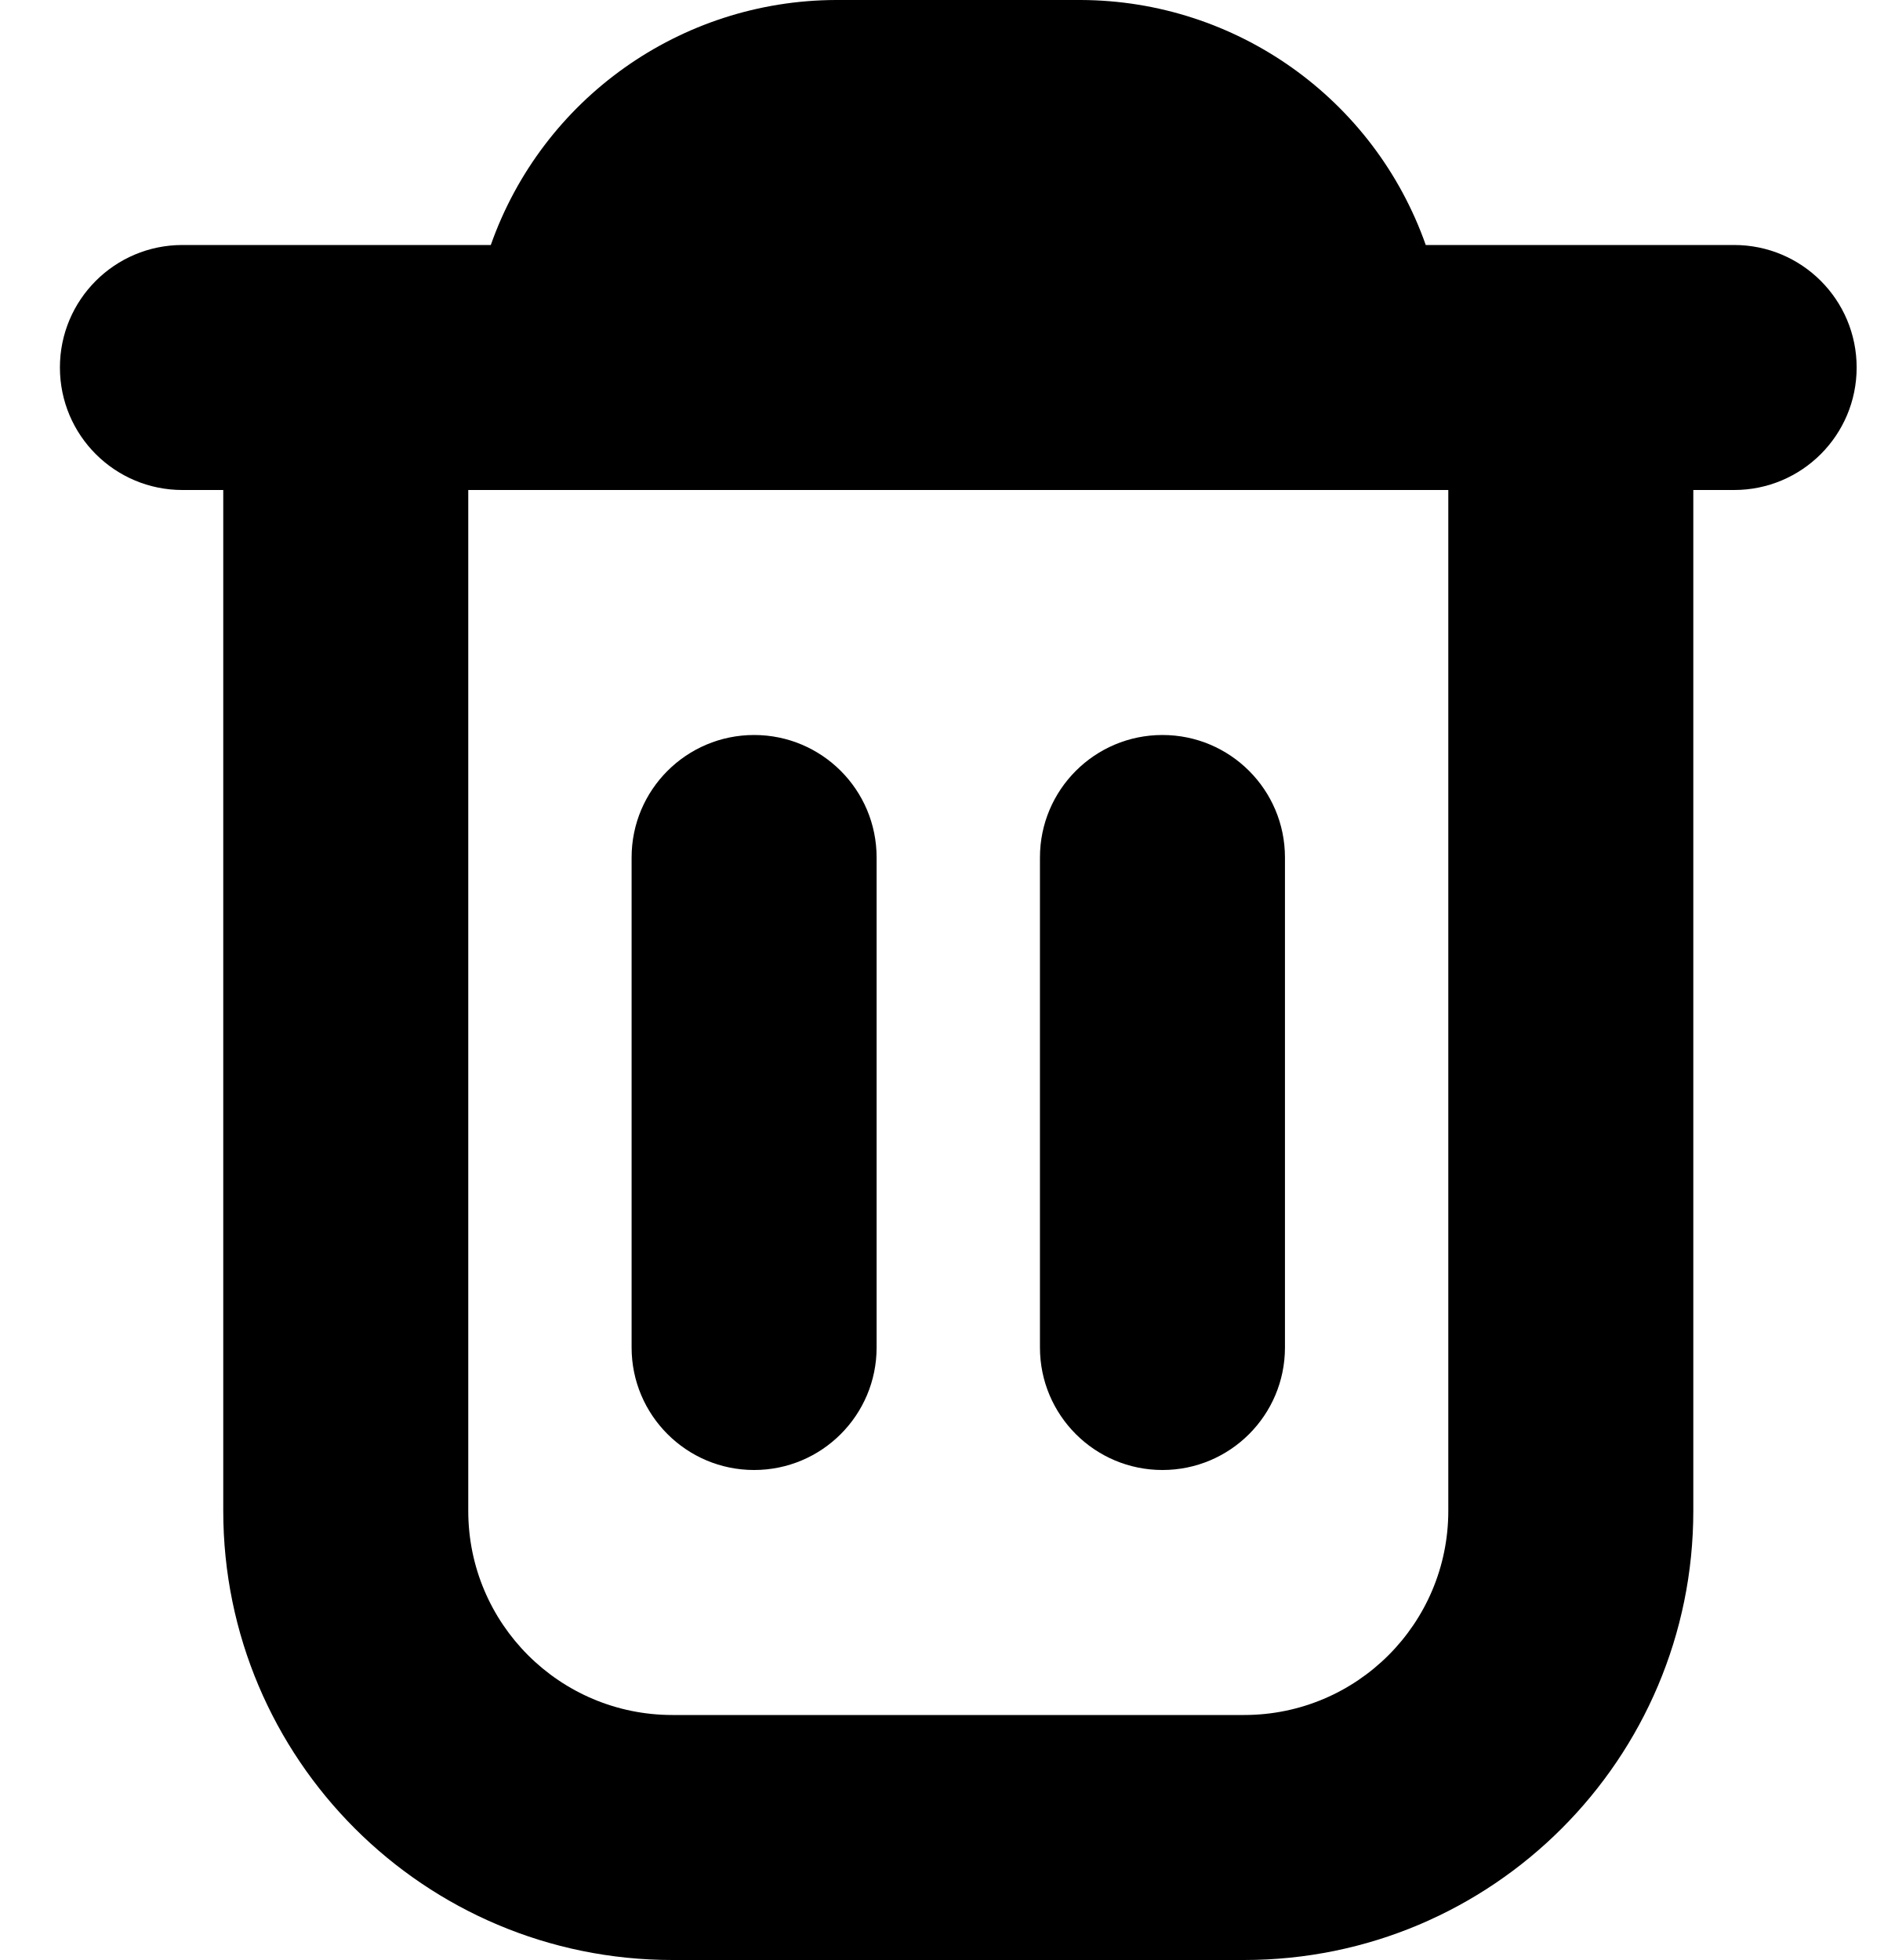
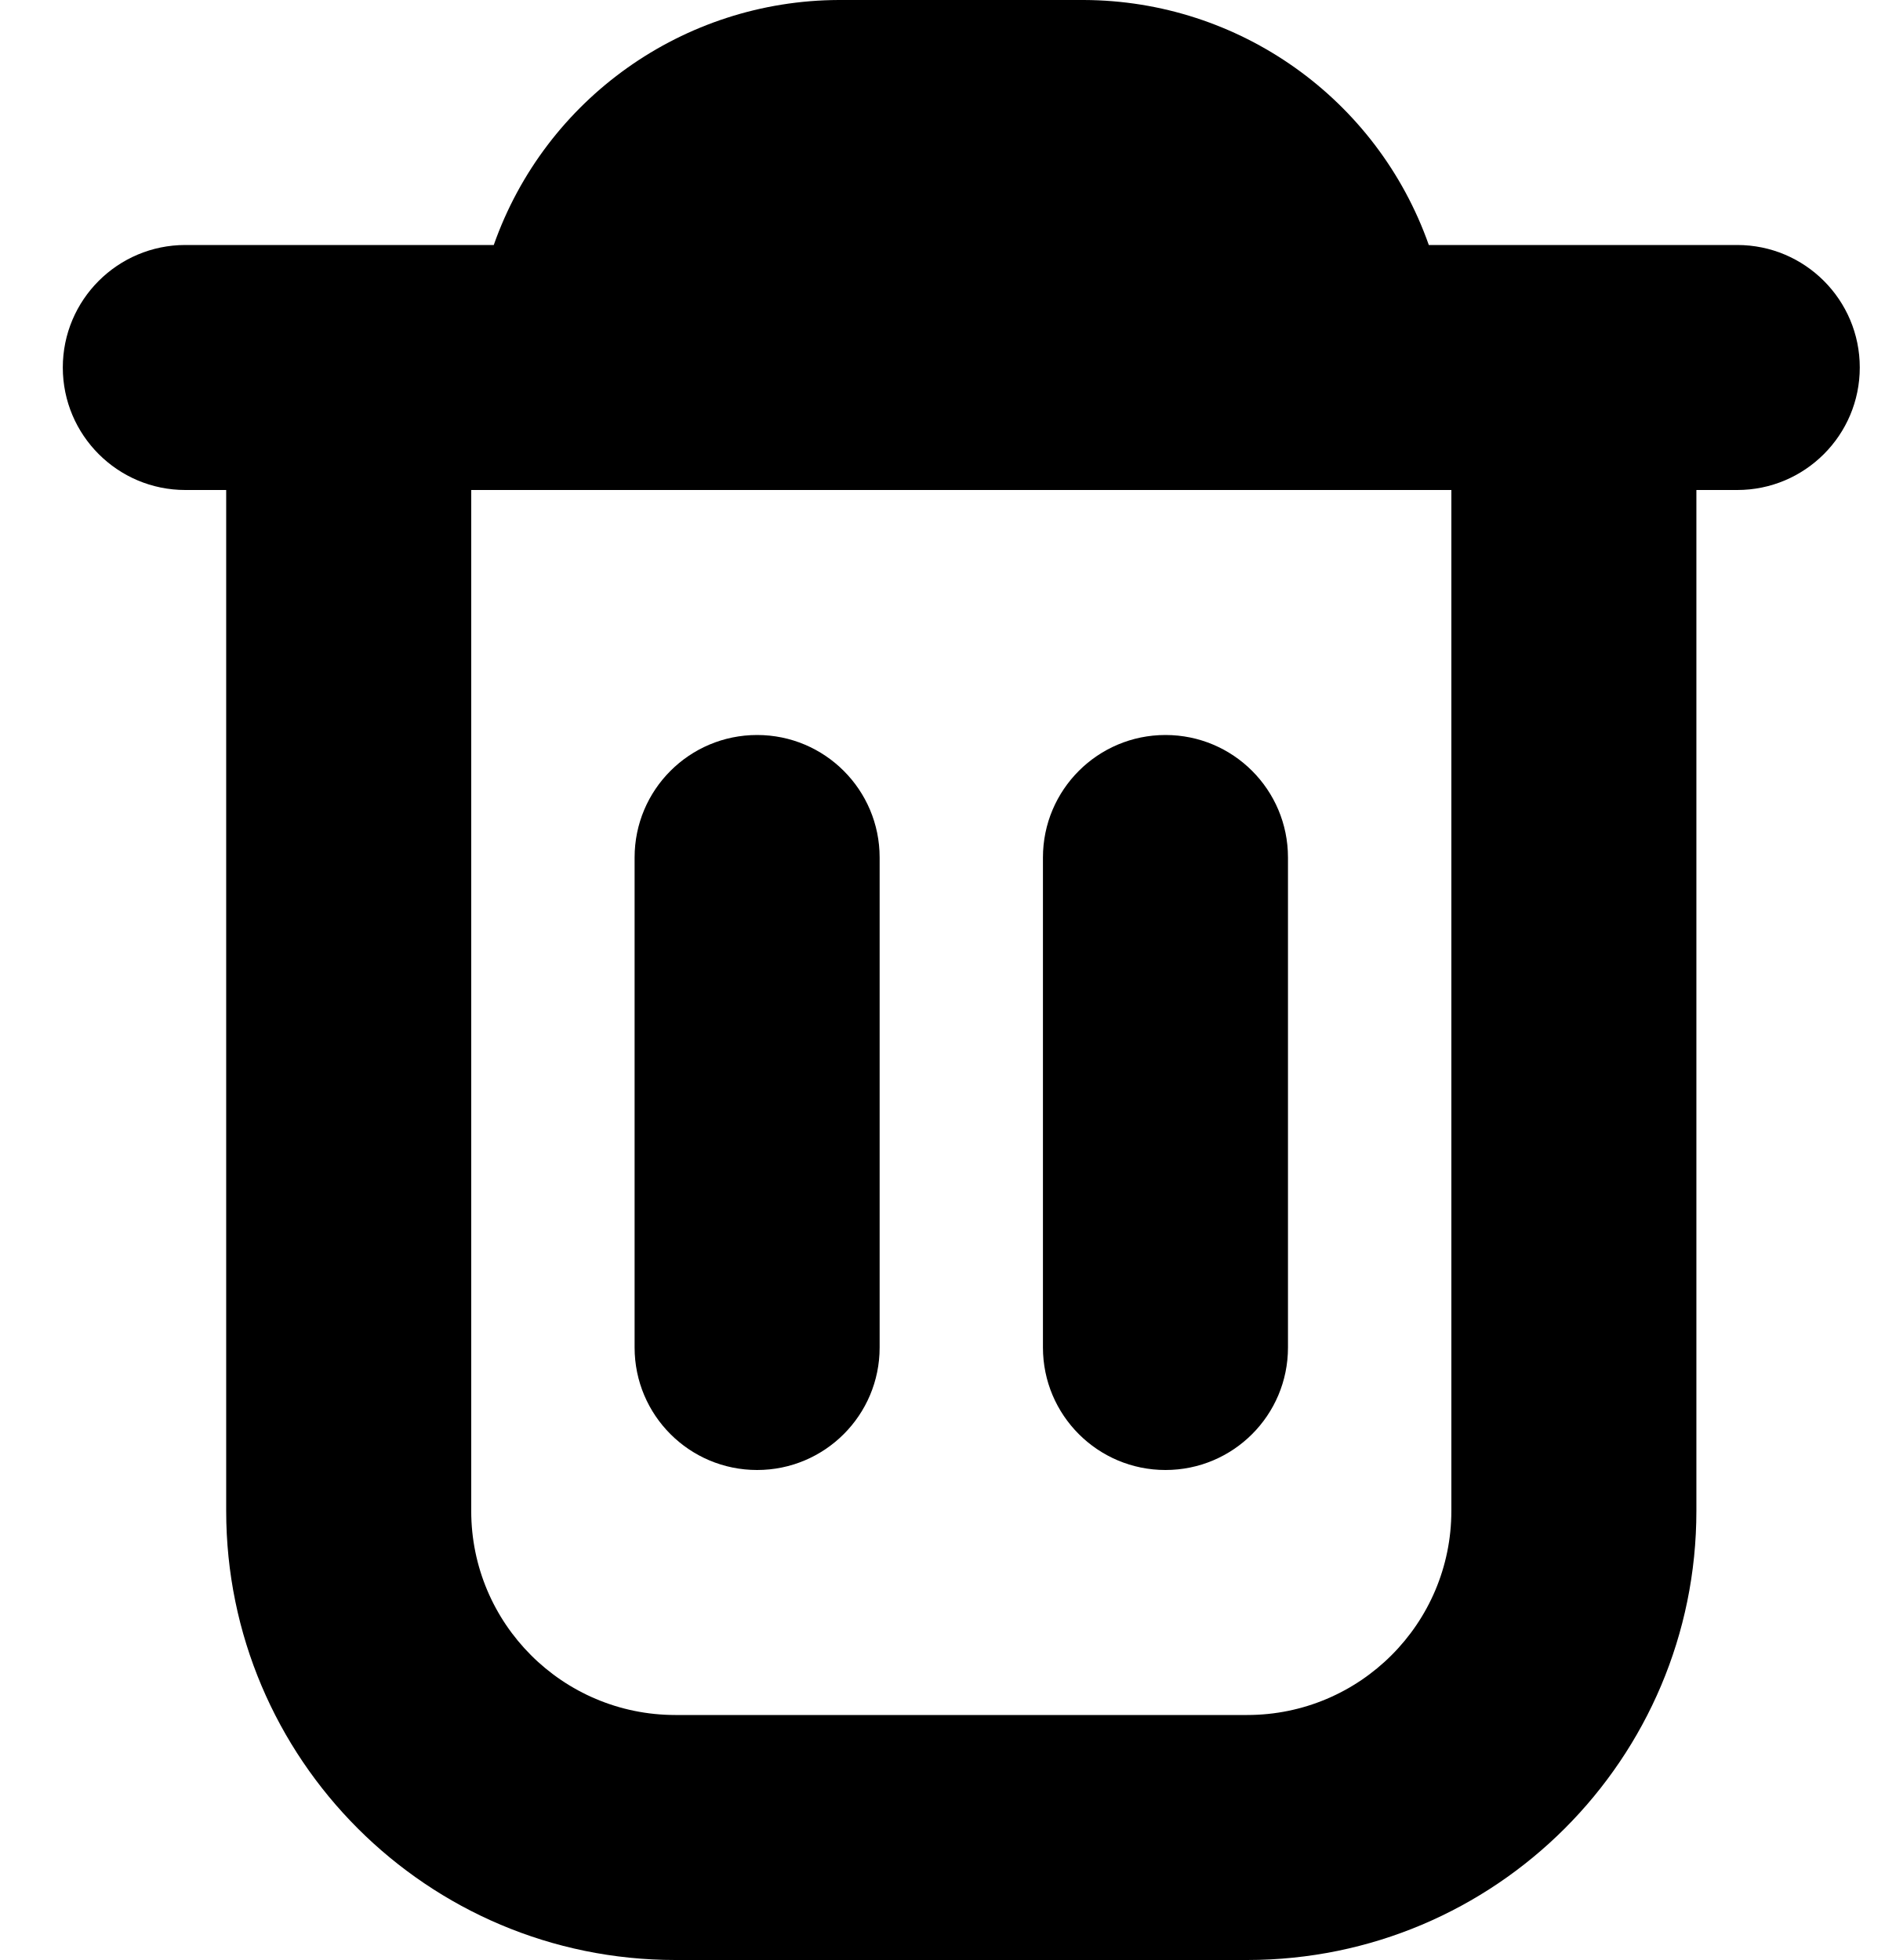
- <svg xmlns="http://www.w3.org/2000/svg" width="29" height="30" viewBox="0 0 29 30" fill="none">
-   <path fill-rule="evenodd" clip-rule="evenodd" d="M28.417 5.625C28.417 4.589 27.578 3.75 26.542 3.75H21.822C21.032 1.509 18.918 0.008 16.542 0H12.792C10.416 0.008 8.302 1.509 7.512 3.75H2.792C1.756 3.75 0.917 4.589 0.917 5.625C0.917 6.661 1.756 7.5 2.792 7.5H3.417V23.125C3.417 26.922 6.495 30 10.292 30H19.042C22.839 30 25.917 26.922 25.917 23.125V7.5H26.542C27.578 7.5 28.417 6.661 28.417 5.625ZM22.167 23.125C22.167 24.851 20.768 26.25 19.042 26.25H10.292C8.566 26.25 7.167 24.851 7.167 23.125V7.5H22.167V23.125ZM11.542 22.5C12.578 22.5 13.417 21.66 13.417 20.625V13.125C13.417 12.089 12.578 11.25 11.542 11.25C10.507 11.25 9.667 12.089 9.667 13.125V20.625C9.667 21.66 10.507 22.5 11.542 22.5ZM19.667 20.625C19.667 21.66 18.828 22.5 17.792 22.5C16.756 22.5 15.917 21.66 15.917 20.625V13.125C15.917 12.089 16.756 11.25 17.792 11.25C18.828 11.25 19.667 12.089 19.667 13.125V20.625Z" fill="black" />
+ <svg xmlns="http://www.w3.org/2000/svg" width="25" height="26" viewBox="0 0 25 26" fill="none">
+   <path fill-rule="evenodd" clip-rule="evenodd" d="M24.667 4.875C24.667 3.978 23.939 3.25 23.042 3.25H18.951C18.266 1.308 16.434 0.007 14.375 0H11.125C9.066 0.007 7.233 1.308 6.549 3.25H2.458C1.561 3.25 0.833 3.978 0.833 4.875C0.833 5.772 1.561 6.5 2.458 6.5H3V20.042C3 23.332 5.668 26 8.958 26H16.541C19.832 26 22.5 23.332 22.5 20.042V6.5H23.042C23.939 6.5 24.667 5.772 24.667 4.875ZM19.25 20.042C19.25 21.537 18.037 22.75 16.542 22.75H8.958C7.462 22.75 6.25 21.537 6.25 20.042V6.5H19.25V20.042ZM10.042 19.5C10.939 19.5 11.667 18.773 11.667 17.875V11.375C11.667 10.477 10.939 9.75 10.042 9.75C9.144 9.75 8.417 10.477 8.417 11.375V17.875C8.417 18.773 9.144 19.5 10.042 19.5ZM17.083 17.875C17.083 18.773 16.356 19.5 15.458 19.5C14.561 19.5 13.833 18.773 13.833 17.875V11.375C13.833 10.477 14.561 9.75 15.458 9.75C16.356 9.75 17.083 10.477 17.083 11.375V17.875Z" fill="black" />
</svg>
